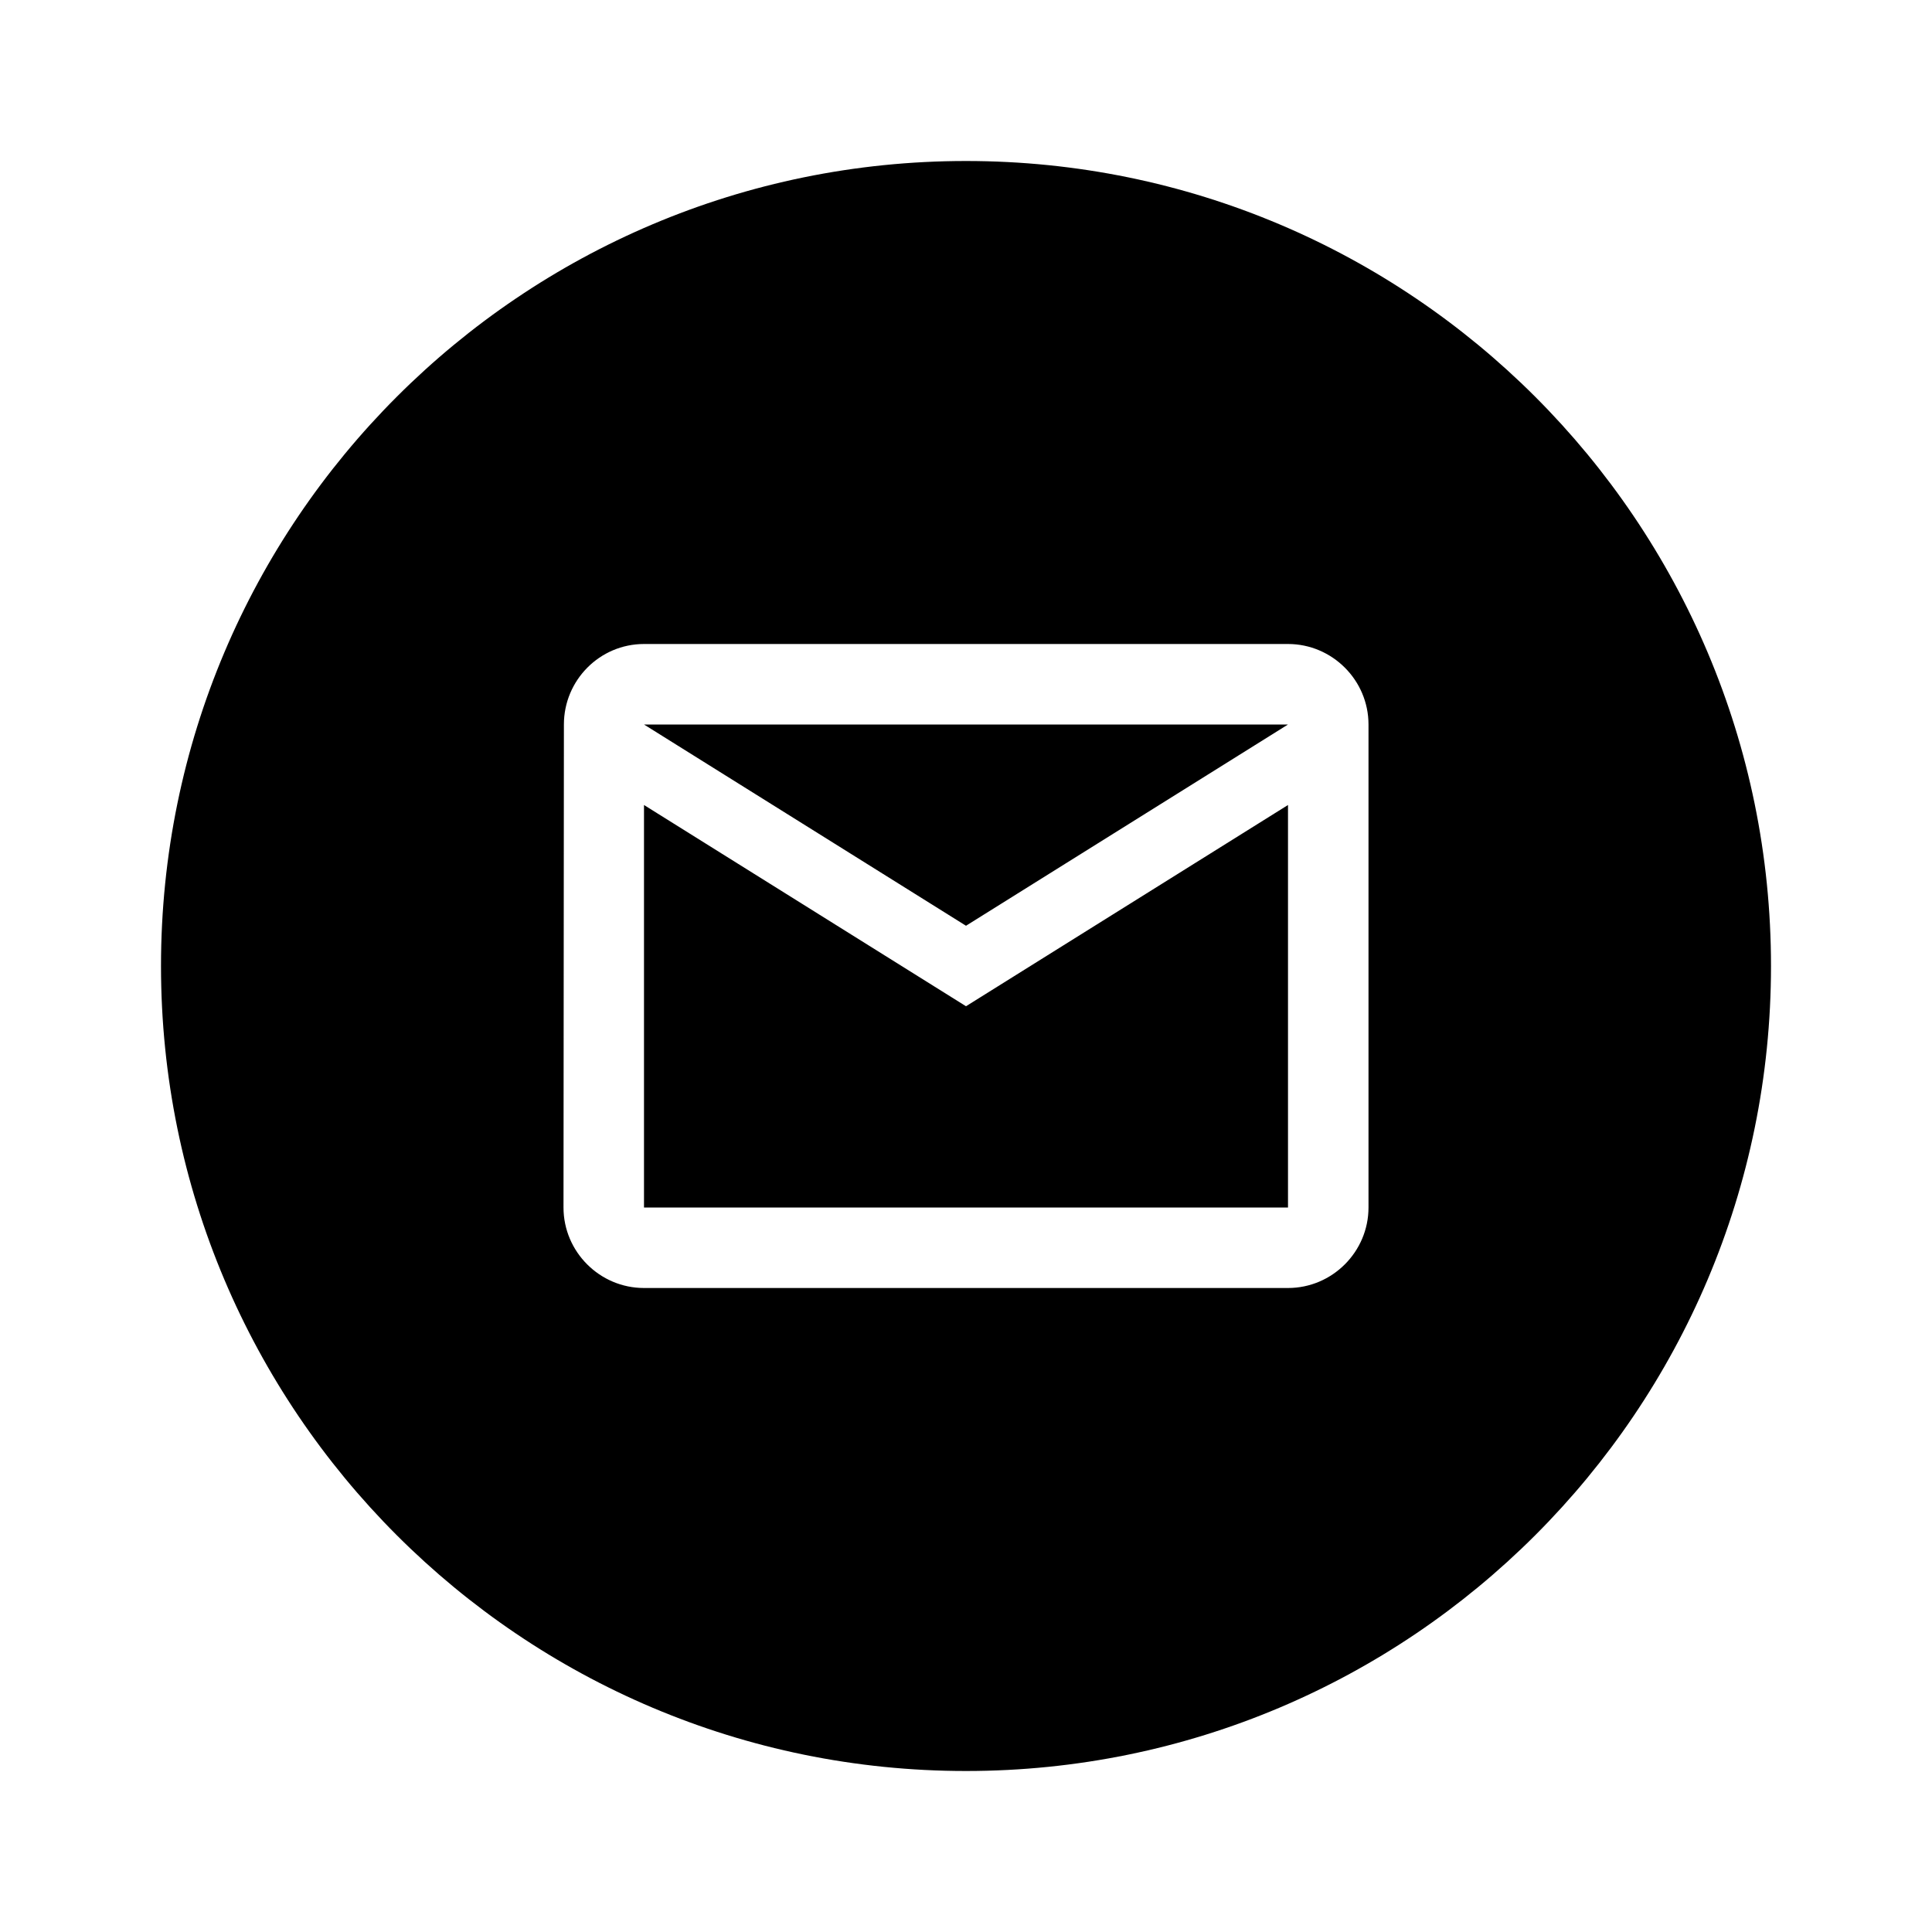
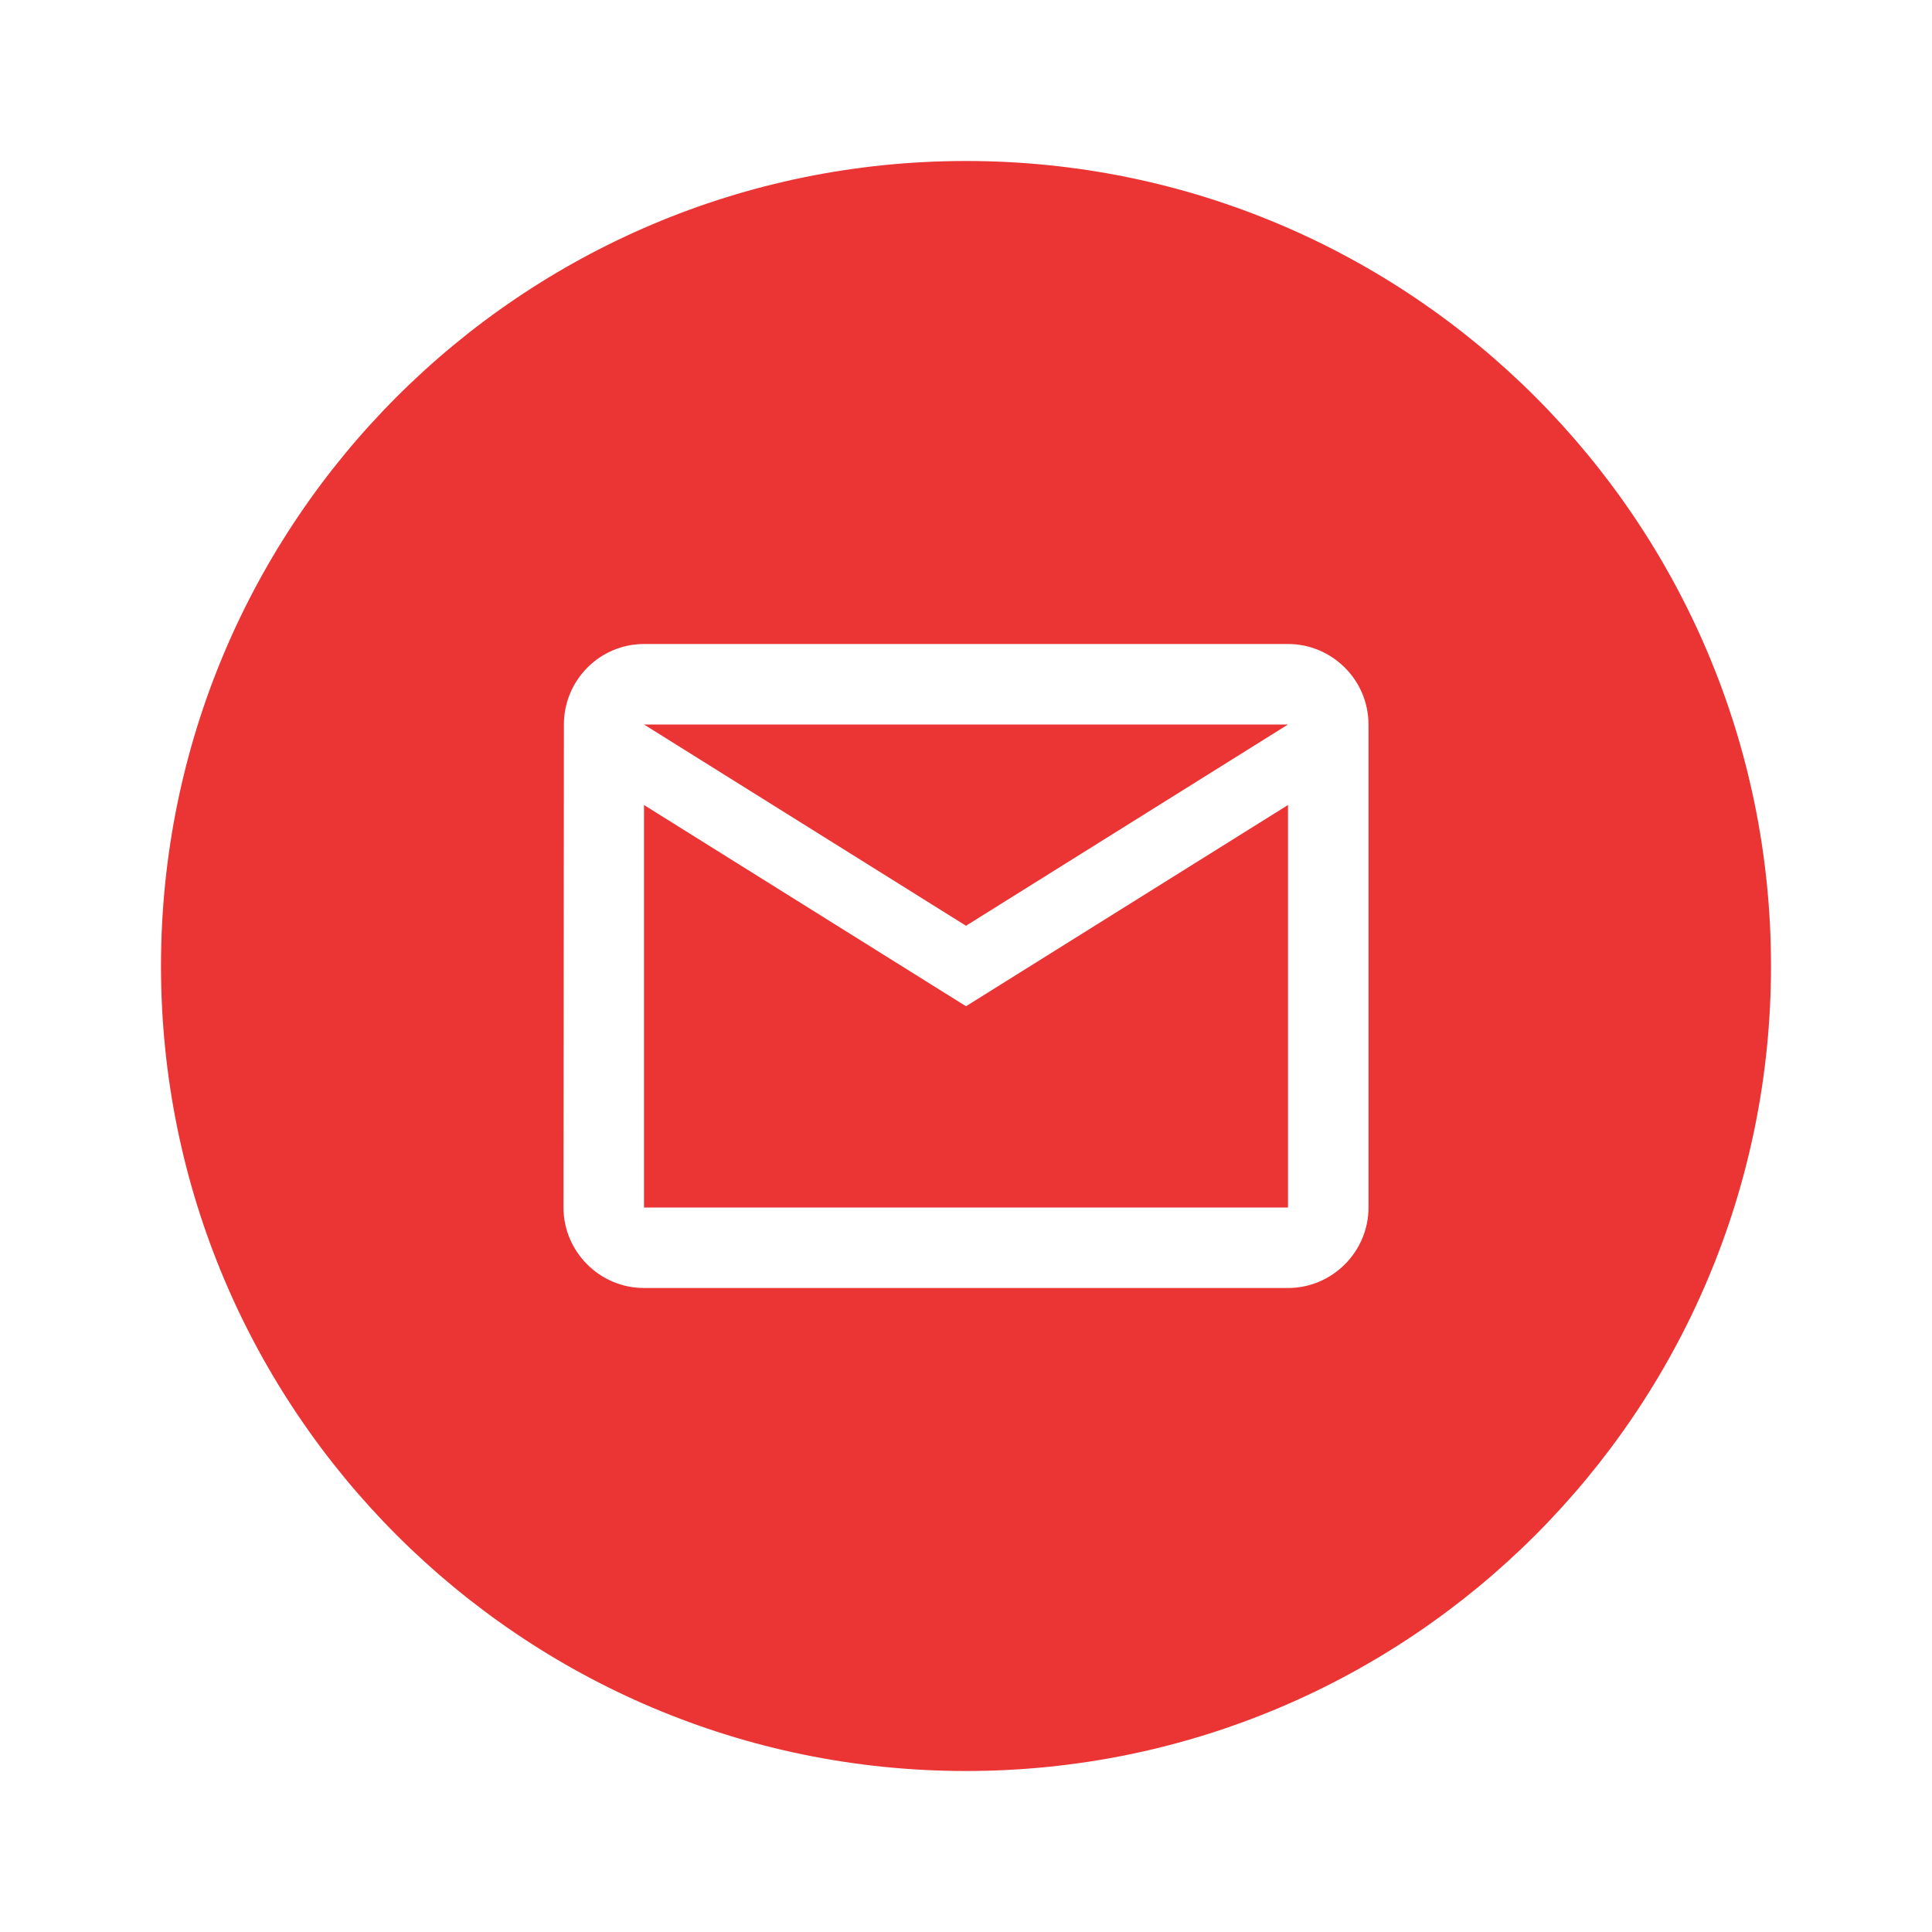
<svg xmlns="http://www.w3.org/2000/svg" width="800px" height="800px" viewBox="0 0 24 24" fill="none">
-   <path fill-rule="evenodd" clip-rule="evenodd" d="M22 12C22 17.523 17.523 22 12 22C6.477 22 2 17.523 2 12C2 6.477 6.477 2 12 2C17.523 2 22 6.477 22 12ZM7.005 9C7.005 8.45 7.45 8 8 8H16C16.55 8 17 8.45 17 9V15C17 15.55 16.55 16 16 16H8C7.45 16 7 15.55 7 15L7.005 9ZM12 12.5L8 10V15H16V10L12 12.5ZM12 11.5L8 9H16L12 11.5Z" fill="#000000" />
+   <path fill-rule="evenodd" clip-rule="evenodd" d="M22 12C22 17.523 17.523 22 12 22C6.477 22 2 17.523 2 12C2 6.477 6.477 2 12 2C17.523 2 22 6.477 22 12ZM7.005 9C7.005 8.45 7.45 8 8 8H16C16.55 8 17 8.45 17 9V15C17 15.55 16.55 16 16 16H8C7.45 16 7 15.55 7 15L7.005 9ZM12 12.5L8 10V15H16V10L12 12.5ZM12 11.5L8 9H16L12 11.5Z" fill="#eb3434" />
</svg>
